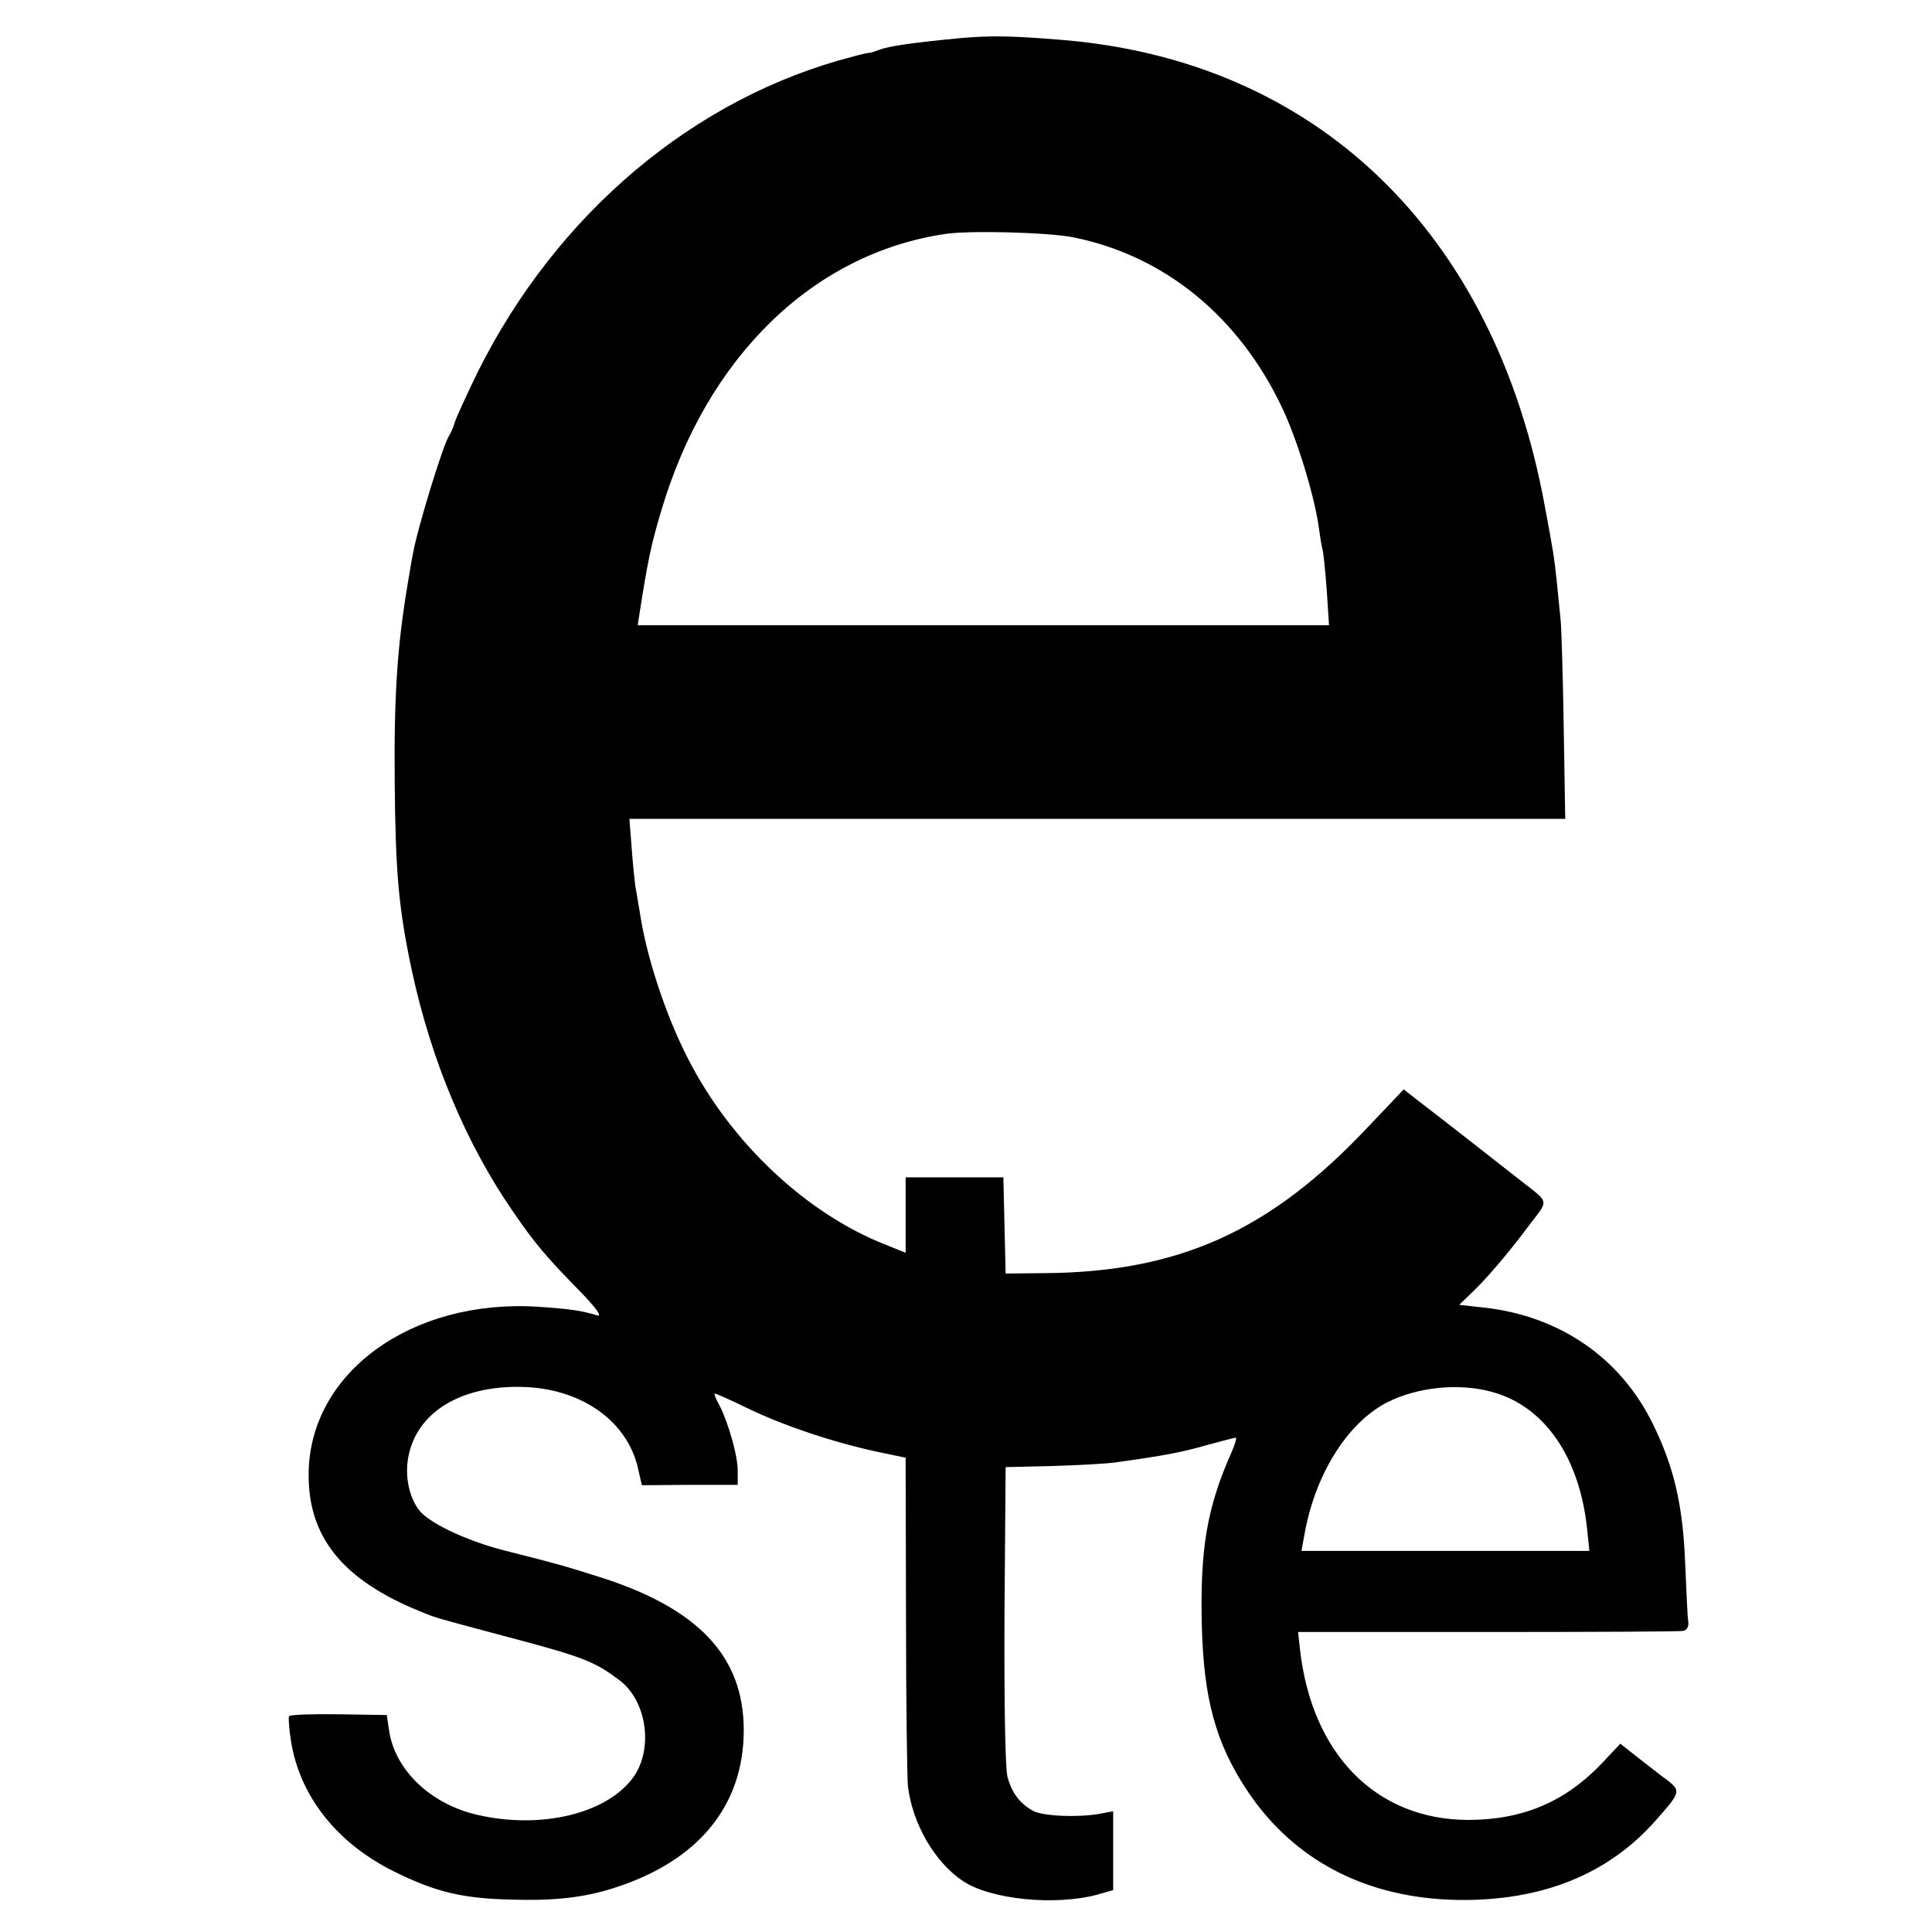
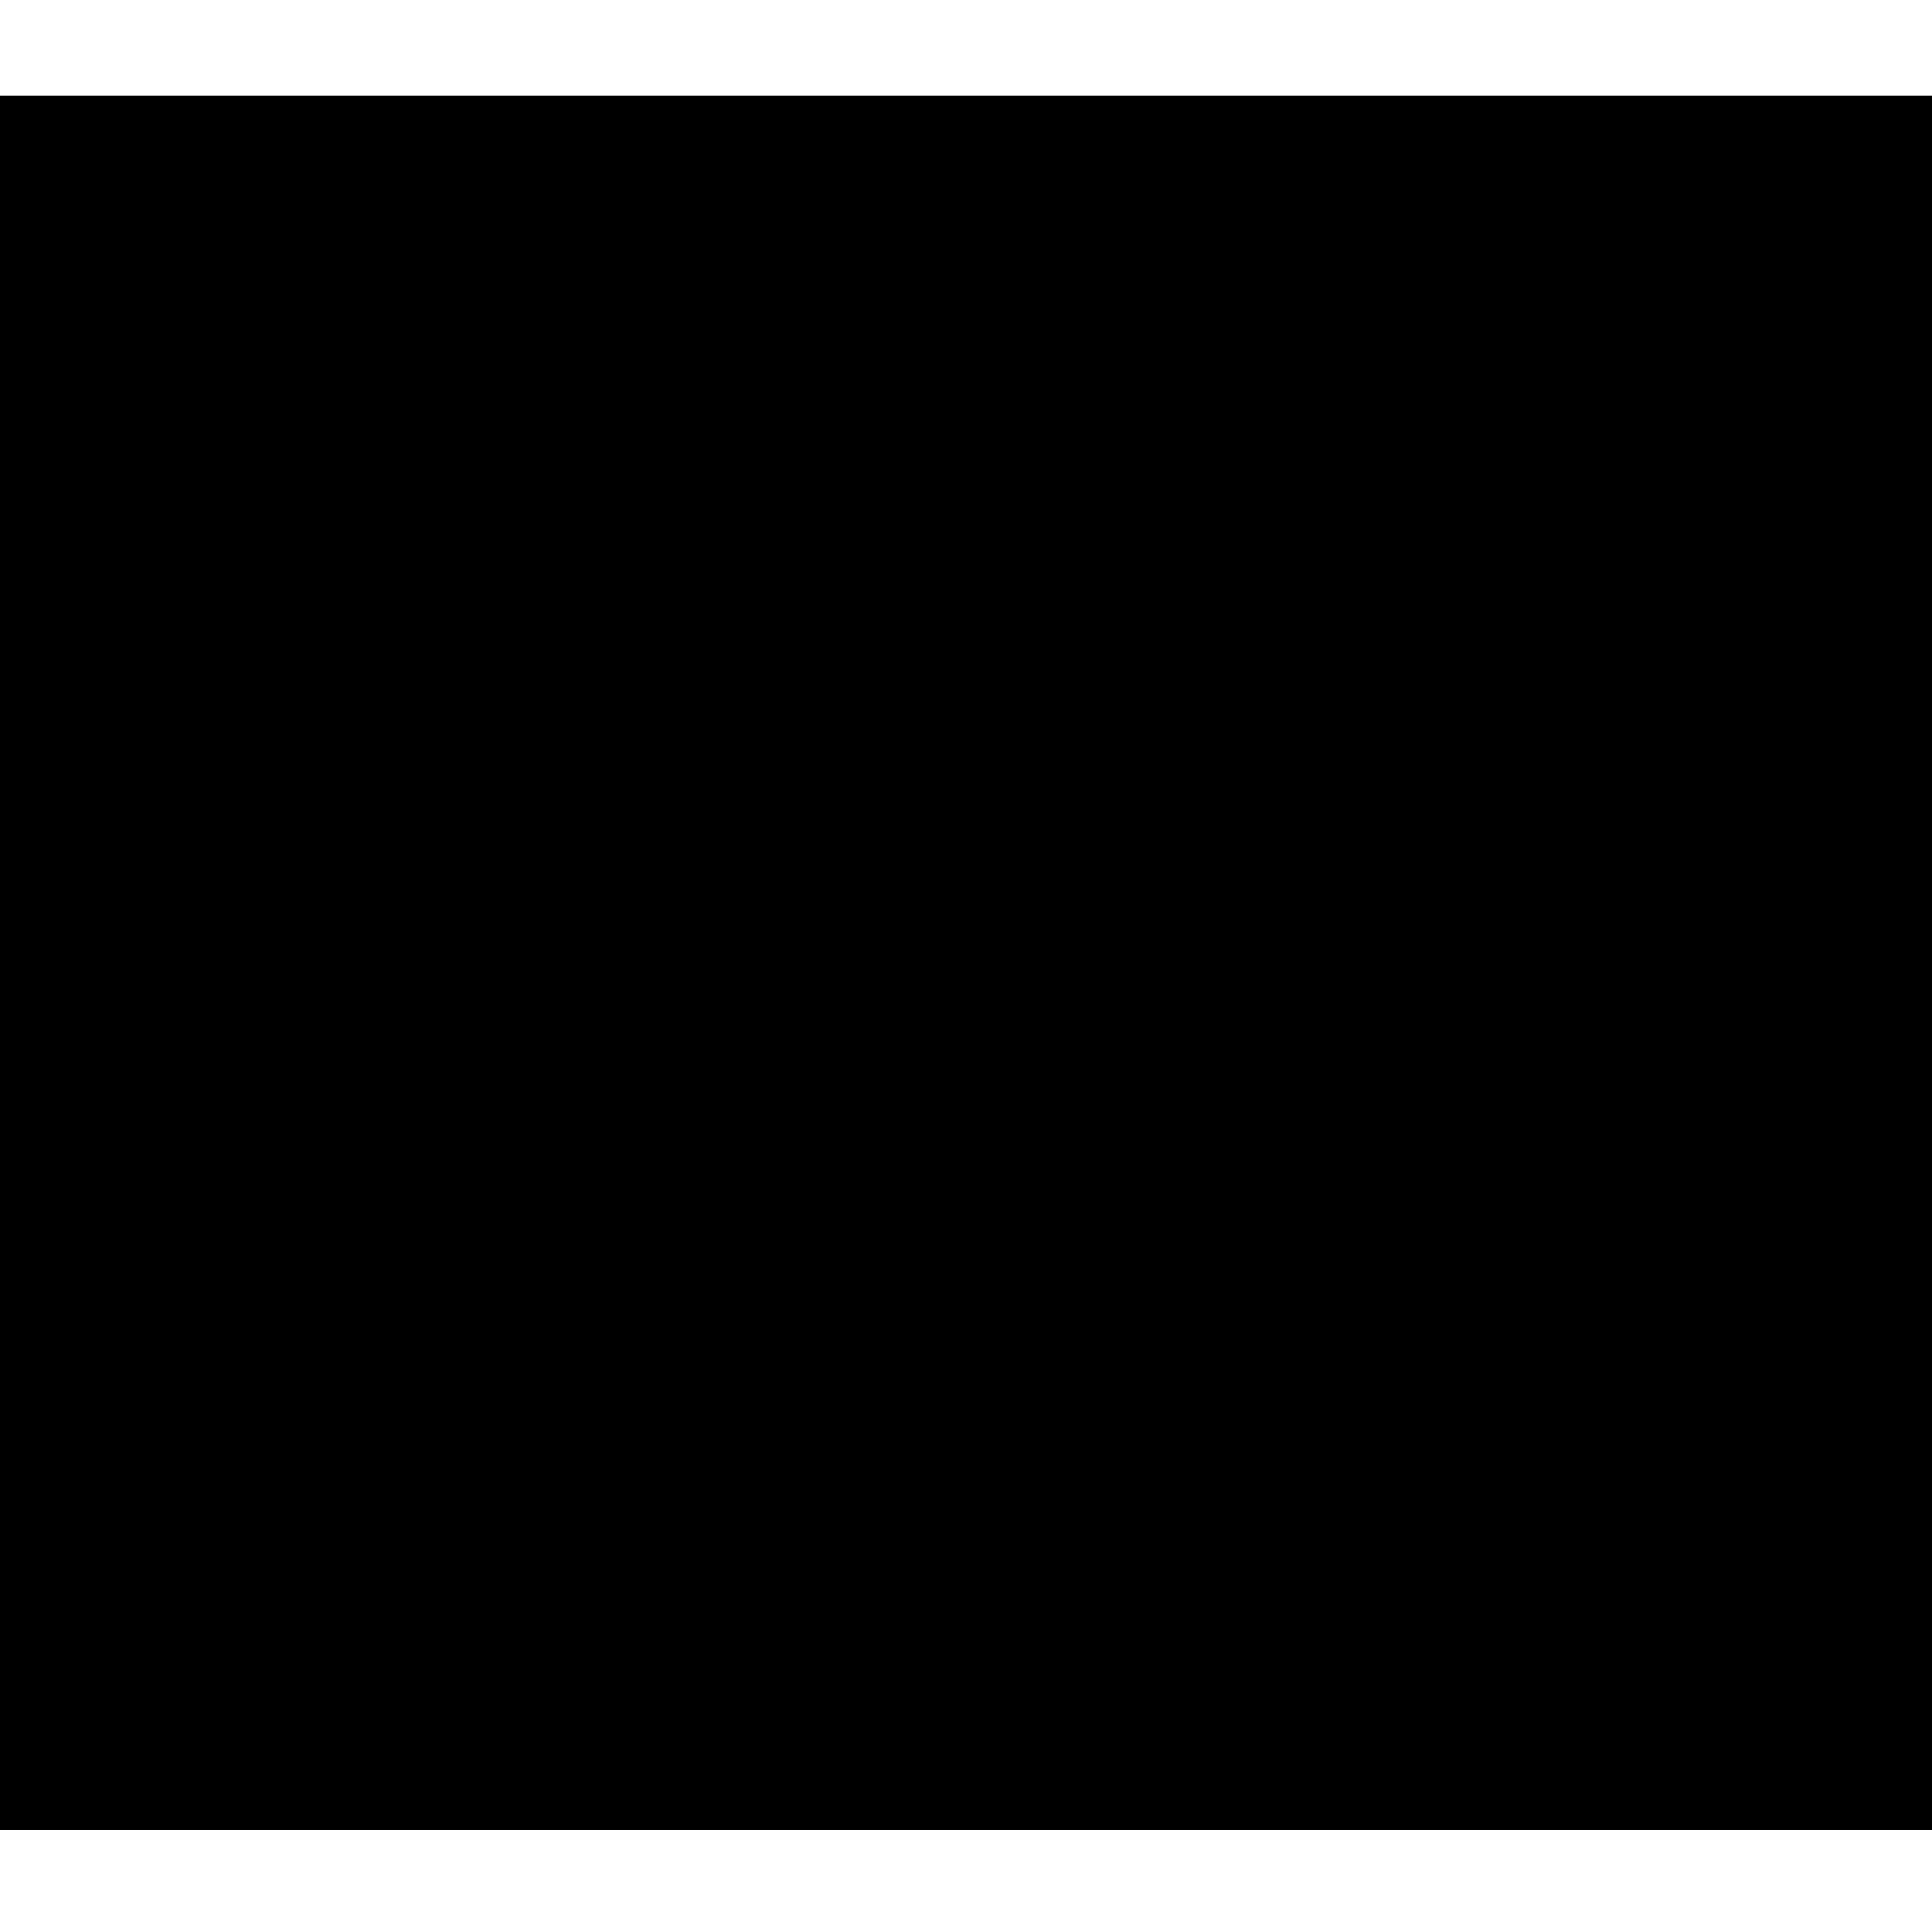
- <svg xmlns="http://www.w3.org/2000/svg" version="1.0" width="512pt" height="512pt" viewBox="0 0 512 512" preserveAspectRatio="xMidYMid meet">
-   <g transform="translate(0,512) scale(0.1,-0.1)" fill="#000000" stroke="none">
-     <path d="M2545 5019 c-125 -12 -189 -21 -215 -31 -14 -5 -25 -9 -25 -8 0 1 -20 -3 -45 -10 -419 -108 -784 -415 -994 -836 -29 -60 -57 -120 -61 -134 -4 -14 -11 -29 -15 -35 -15 -21 -85 -249 -96 -314 -3 -14 -9 -51 -14 -81 -27 -161 -36 -293 -34 -519 2 -242 10 -336 45 -501 51 -238 143 -459 268 -640 58 -85 88 -120 174 -208 47 -48 64 -72 50 -68 -43 13 -70 17 -158 23 -334 21 -603 -174 -607 -439 -3 -170 89 -285 297 -369 44 -18 36 -15 215 -63 216 -57 244 -68 312 -119 75 -57 91 -190 31 -264 -74 -92 -243 -130 -406 -93 -125 28 -221 119 -236 225 l-6 40 -127 2 c-70 1 -129 -1 -132 -5 -2 -4 0 -33 5 -65 23 -147 122 -272 274 -347 107 -53 179 -71 306 -74 115 -4 196 5 274 30 225 71 346 218 346 419 0 196 -121 324 -386 407 -85 27 -109 34 -248 69 -102 26 -203 74 -228 109 -28 39 -38 99 -24 152 29 114 149 180 312 172 148 -8 264 -91 293 -212 l11 -48 127 1 127 0 0 35 c1 40 -25 130 -48 175 -9 16 -15 30 -13 32 1 1 40 -16 87 -39 93 -45 223 -89 342 -115 l77 -16 1 -416 c0 -229 3 -433 5 -454 12 -101 72 -203 146 -252 73 -49 244 -66 356 -36 l42 12 0 104 0 105 -37 -7 c-59 -10 -149 -6 -175 8 -34 18 -57 48 -68 90 -6 23 -9 188 -8 429 l3 392 125 3 c69 2 145 6 170 10 122 17 171 26 237 45 40 11 75 20 78 20 3 0 -2 -17 -11 -38 -66 -148 -84 -258 -79 -462 5 -192 37 -310 120 -435 123 -185 315 -285 555 -290 224 -4 402 67 529 212 64 72 66 77 30 105 -17 12 -52 40 -78 60 l-47 37 -46 -49 c-99 -105 -212 -153 -358 -153 -244 1 -414 175 -445 453 l-5 45 503 0 c276 0 509 1 518 3 10 2 15 12 13 25 -2 12 -5 81 -8 152 -6 155 -29 256 -86 372 -86 175 -247 286 -449 308 l-64 7 29 28 c37 34 101 108 158 185 51 67 53 56 -25 117 -19 15 -79 62 -134 105 -55 43 -117 91 -138 107 l-37 29 -96 -101 c-259 -275 -501 -384 -859 -386 l-100 -1 -3 128 -3 127 -129 0 -130 0 0 -100 0 -100 -52 21 c-212 83 -412 272 -525 494 -60 117 -111 273 -128 391 -4 21 -8 50 -11 64 -2 14 -7 60 -10 103 l-6 77 1240 0 1240 0 -4 243 c-2 133 -6 260 -8 282 -2 22 -7 67 -10 100 -7 68 -10 86 -32 203 -133 729 -608 1185 -1289 1237 -122 10 -183 11 -260 4z m300 -528 c241 -49 438 -209 553 -452 40 -84 88 -241 98 -324 3 -22 7 -45 9 -52 2 -6 7 -54 11 -106 l6 -94 -916 0 -916 0 4 26 c22 142 32 190 58 276 120 408 402 683 753 735 65 10 276 4 340 -9z m1110 -3060 c138 -38 231 -172 251 -363 l6 -58 -381 0 -382 0 7 38 c27 161 113 300 219 355 80 41 191 53 280 28z" />
+ <svg xmlns="http://www.w3.org/2000/svg" version="1.0" width="303pt" height="303pt" viewBox="0 0 303 303" preserveAspectRatio="xMidYMid meet">
+   <g transform="translate(0,303) scale(0.1,-0.1)" fill="#000000" stroke="none">
+     <path d="M0 1520 l0 -1360 1515 0 1515 0 0 1360 0 1360 -1515 0 -1515 0 0 -1360z" />
  </g>
</svg>
